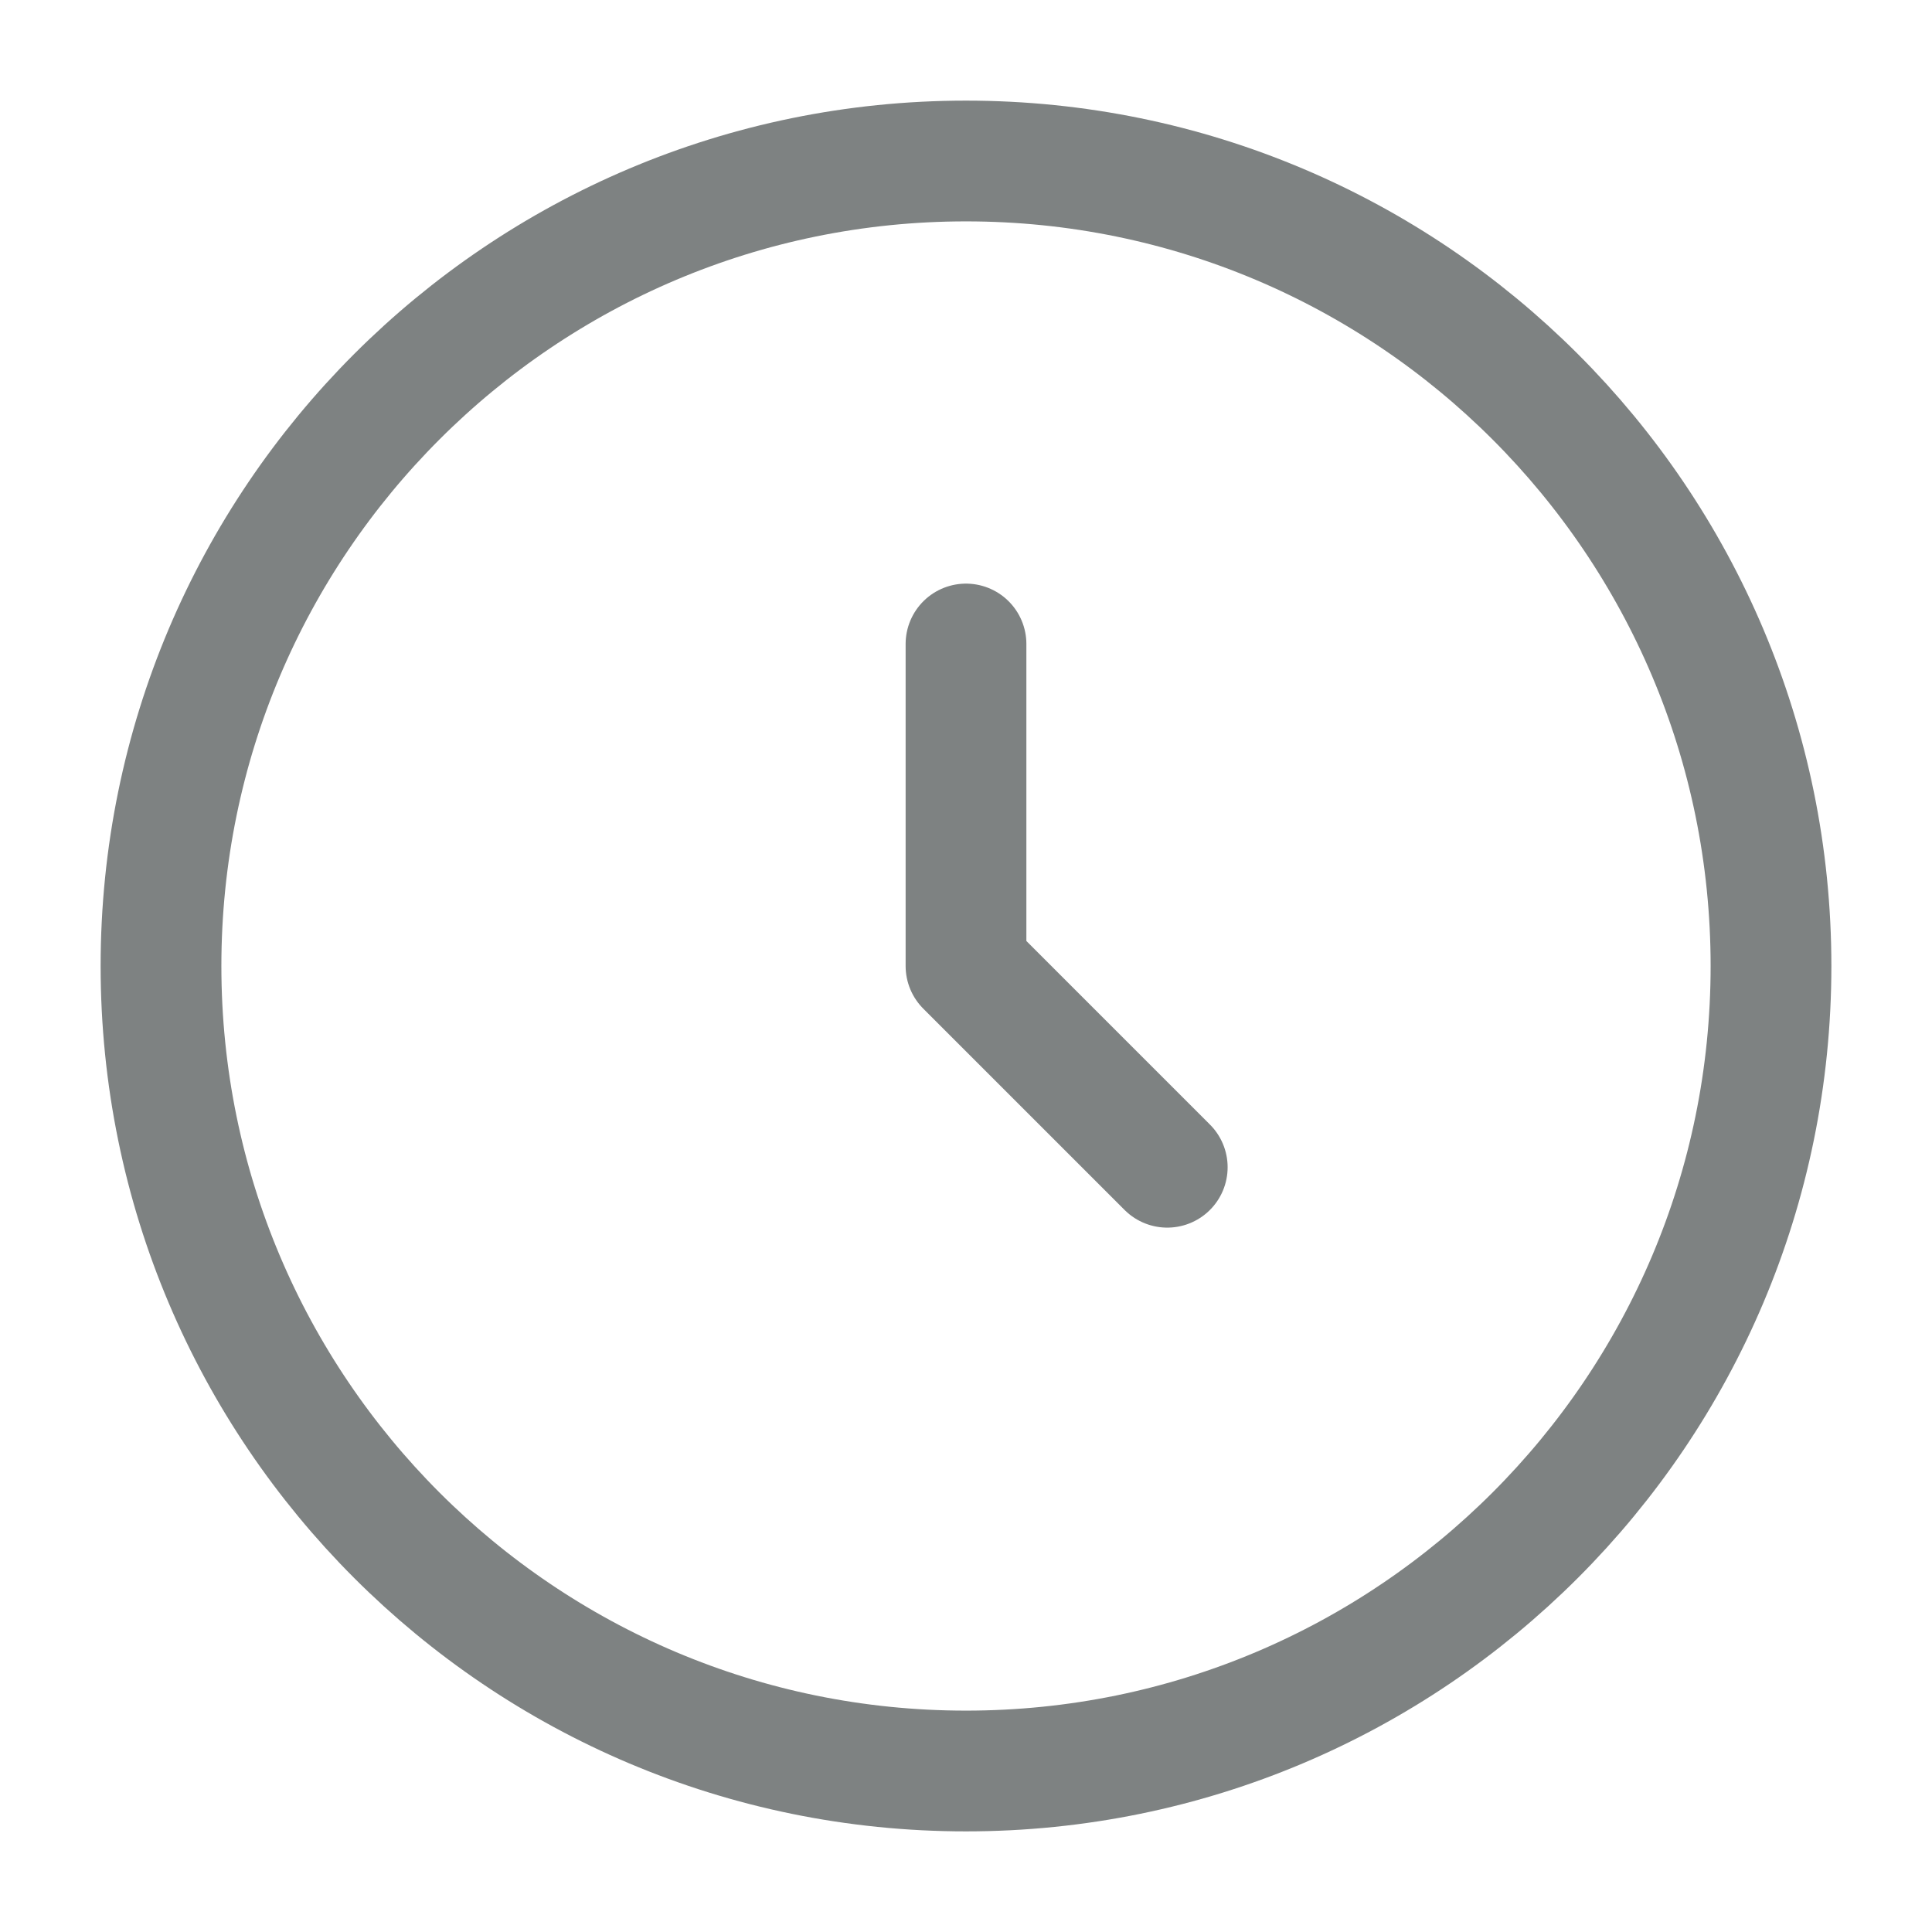
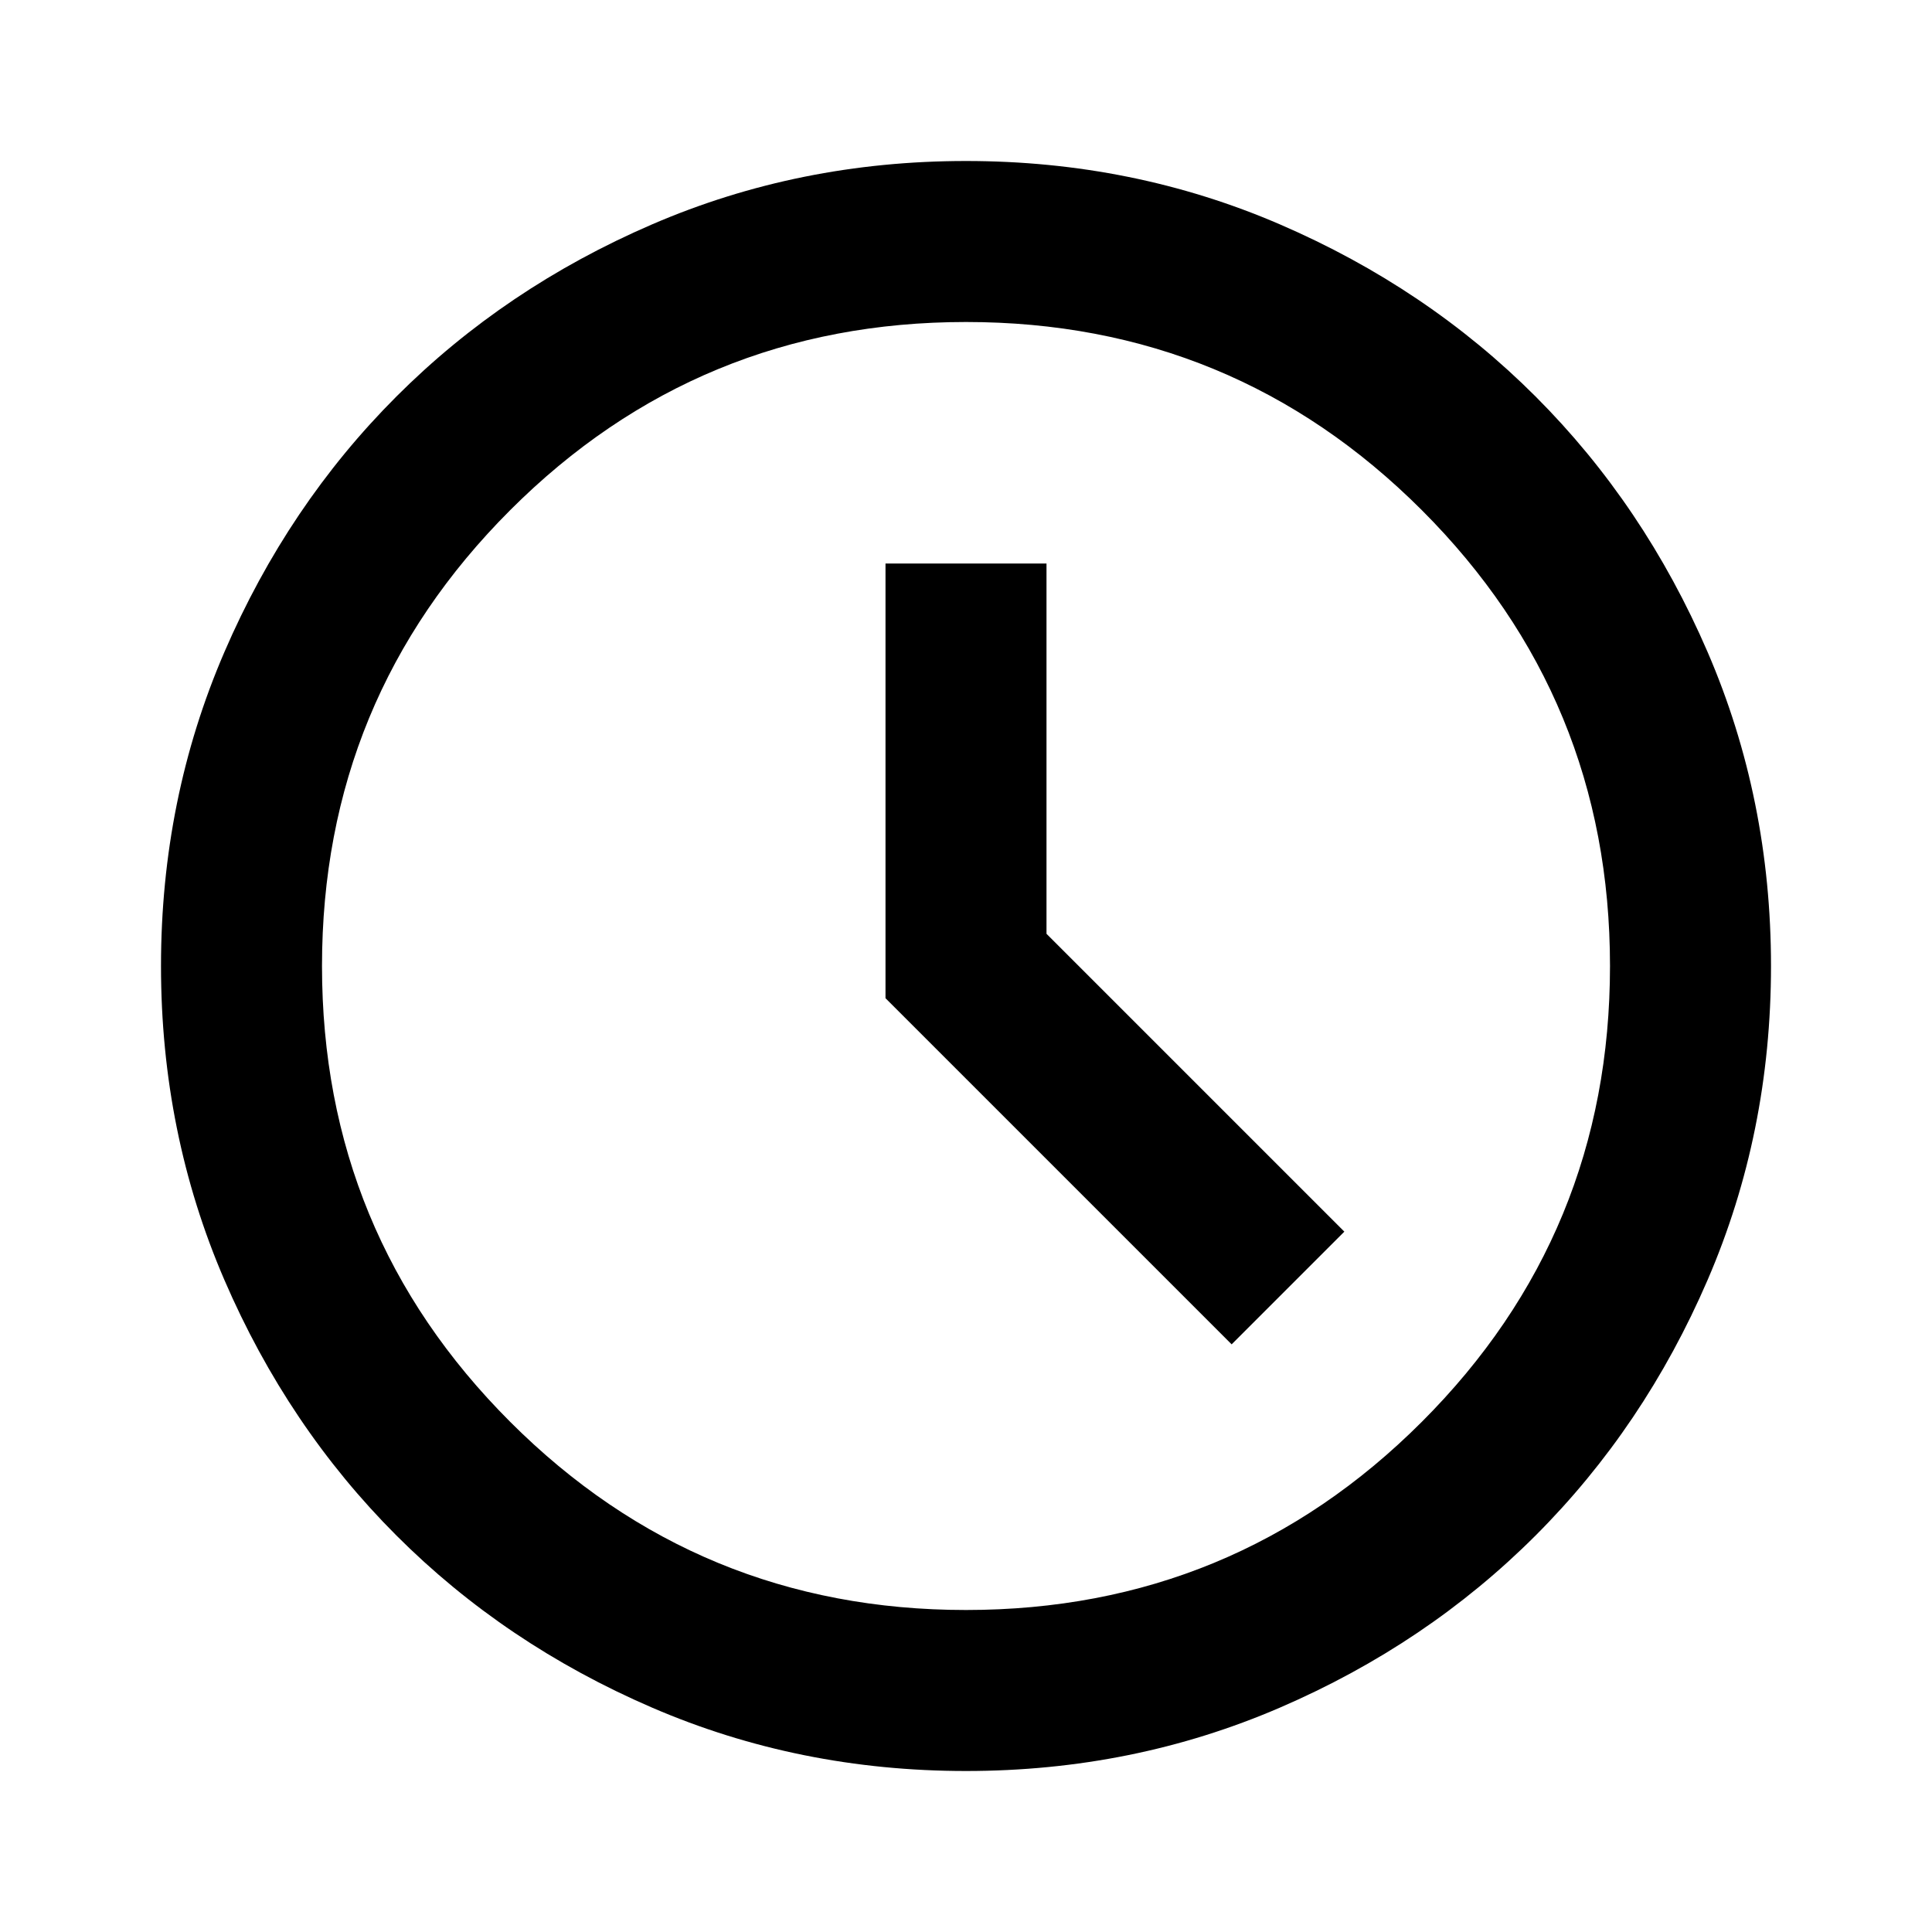
- <svg xmlns="http://www.w3.org/2000/svg" width="800px" height="800px" viewBox="0 0 24 24" fill="none">
-   <g id="SVGRepo_bgCarrier" stroke-width="0" />
-   <g id="SVGRepo_tracerCarrier" stroke-linecap="round" stroke-linejoin="round" />
-   <g id="SVGRepo_iconCarrier">
-     <circle cx="12" cy="12" r="10" stroke="#7e8282" stroke-width="1.5" />
-     <path d="M12 8V12L14.5 14.5" stroke="#7e8282" stroke-width="1.5" stroke-linecap="round" stroke-linejoin="round" />
-   </g>
+ <svg xmlns="http://www.w3.org/2000/svg" viewBox="0 -960 960 960">
+   <path d="m612-292 56-56-148-148v-184h-80v216l172 172ZM480-80q-83 0-156-31.5T197-197q-54-54-85.5-127T80-480q0-83 31.5-156T197-763q54-54 127-85.5T480-880q83 0 156 31.5T763-763q54 54 85.5 127T880-480q0 83-31.5 156T763-197q-54 54-127 85.5T480-80Zm0-400Zm0 320q133 0 226.5-93.5T800-480q0-133-93.5-226.5T480-800q-133 0-226.5 93.5T160-480q0 133 93.5 226.5T480-160Z" />
</svg>
